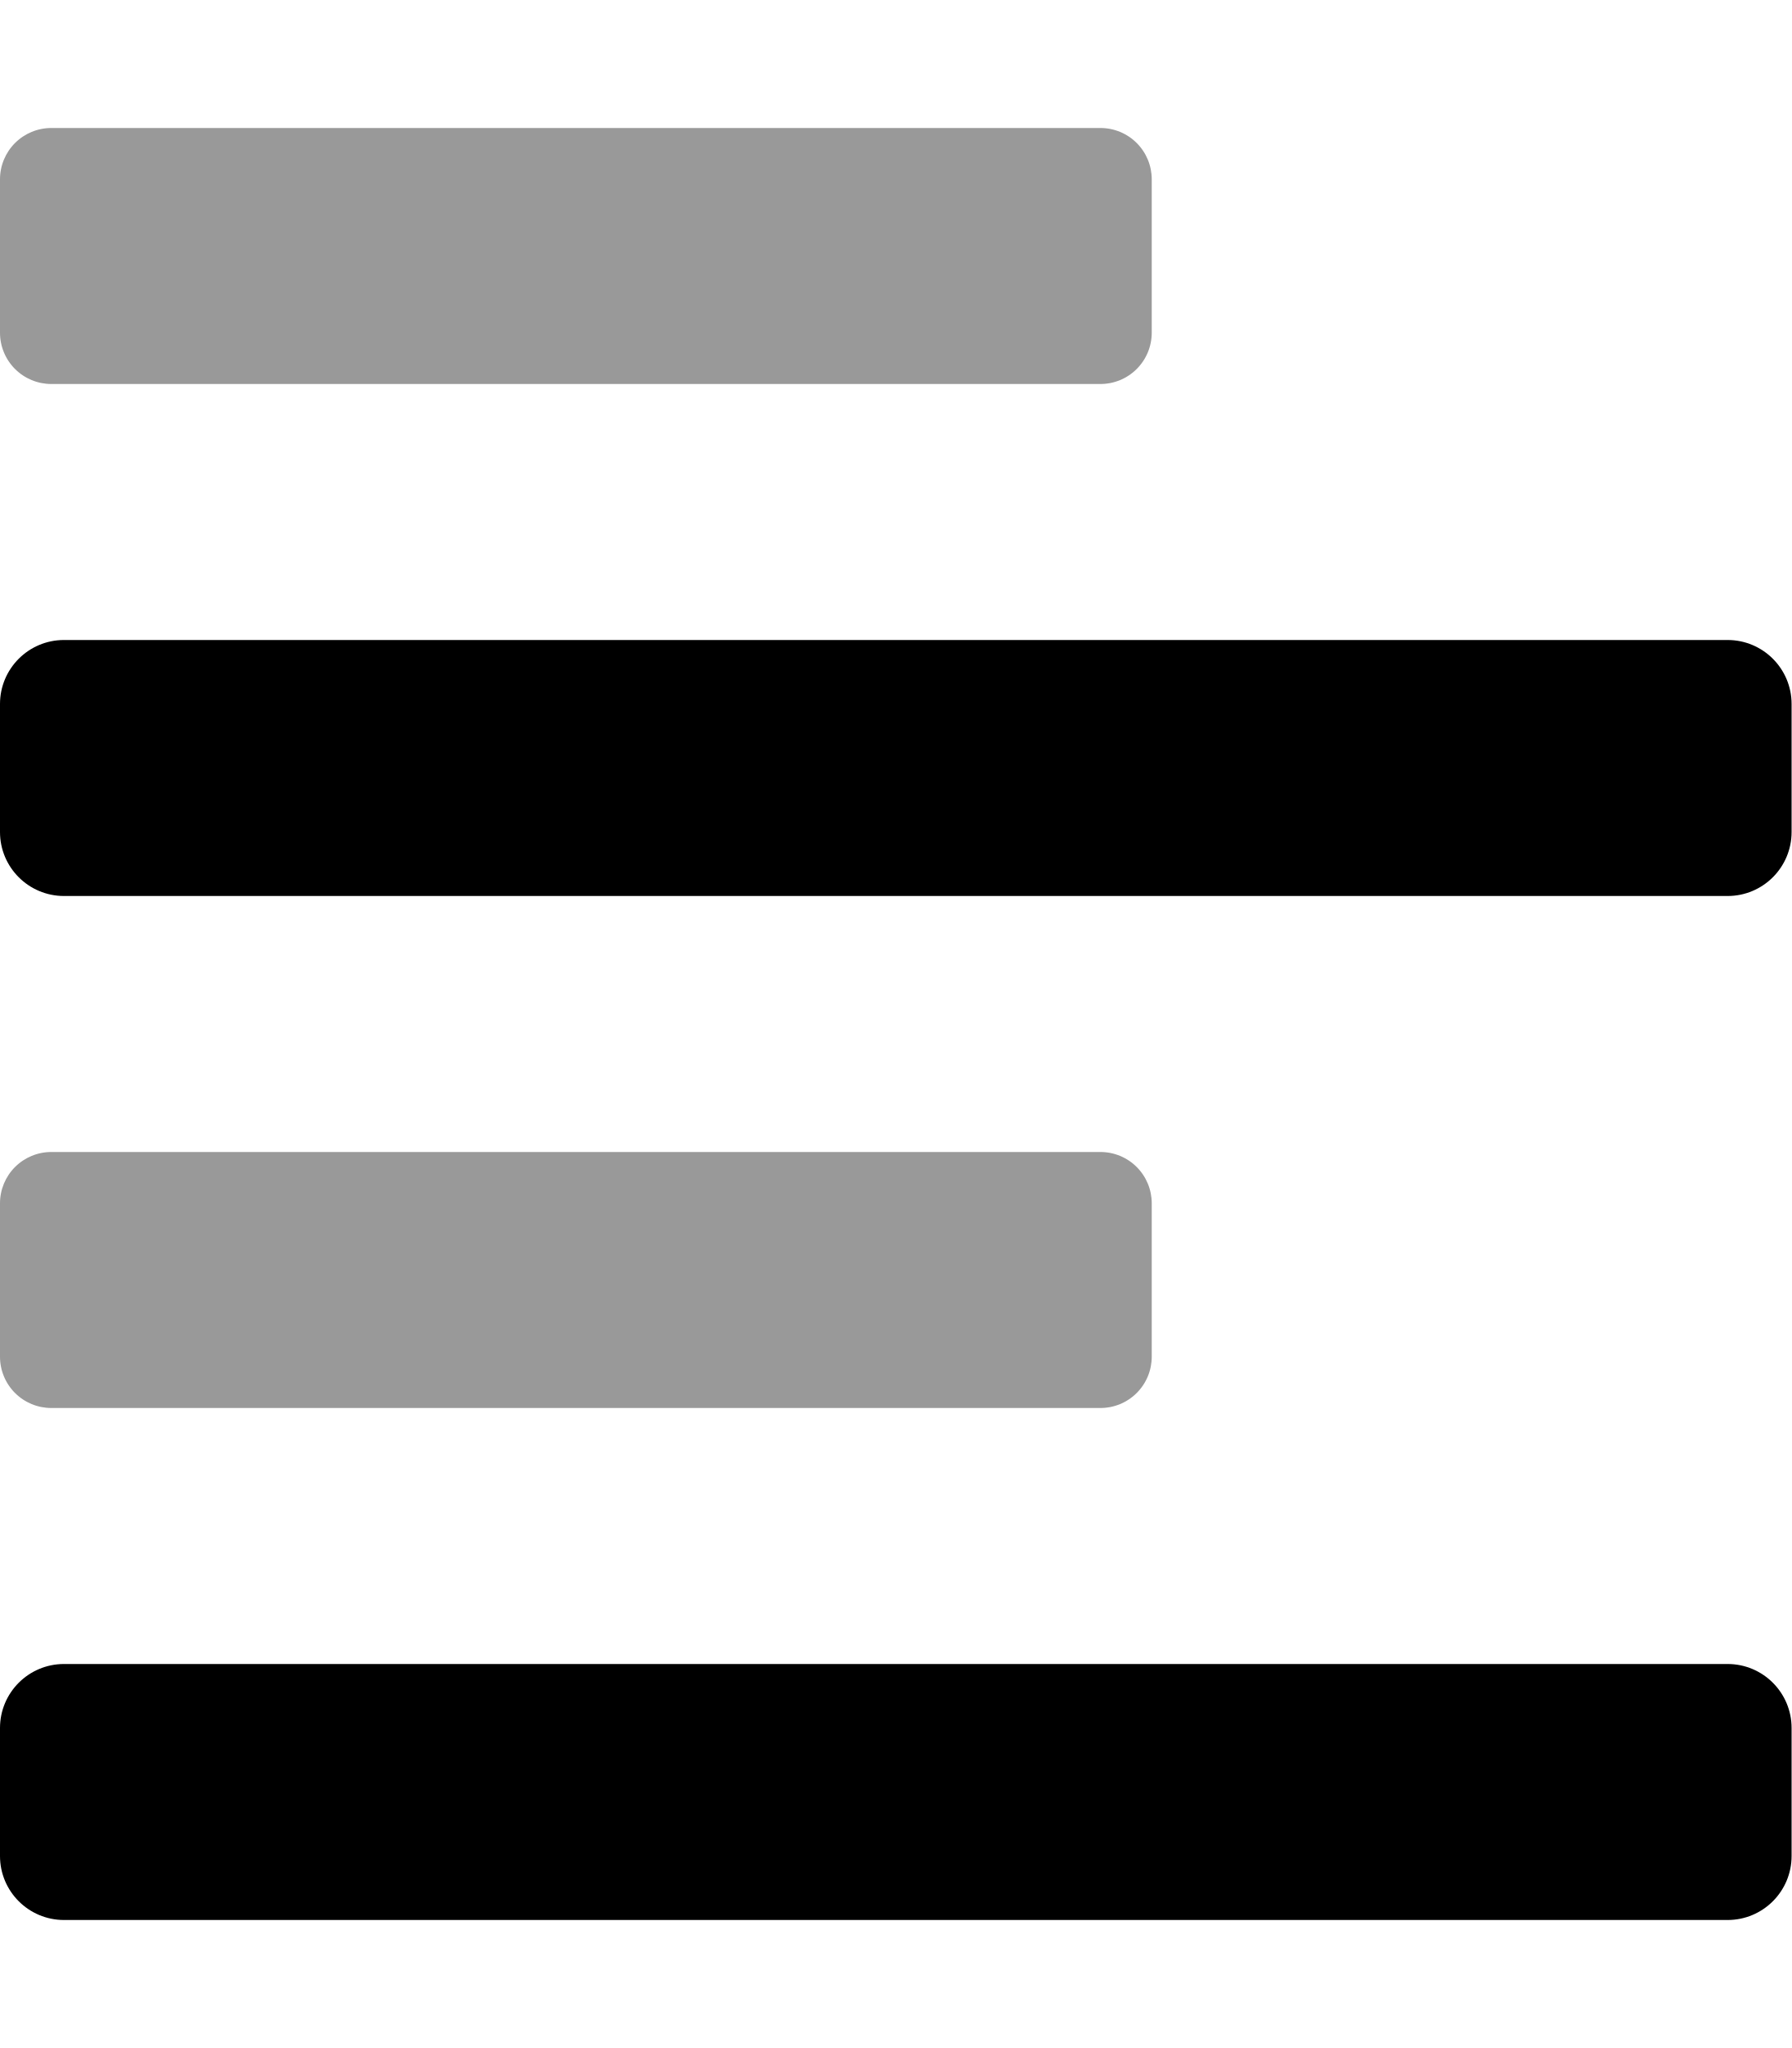
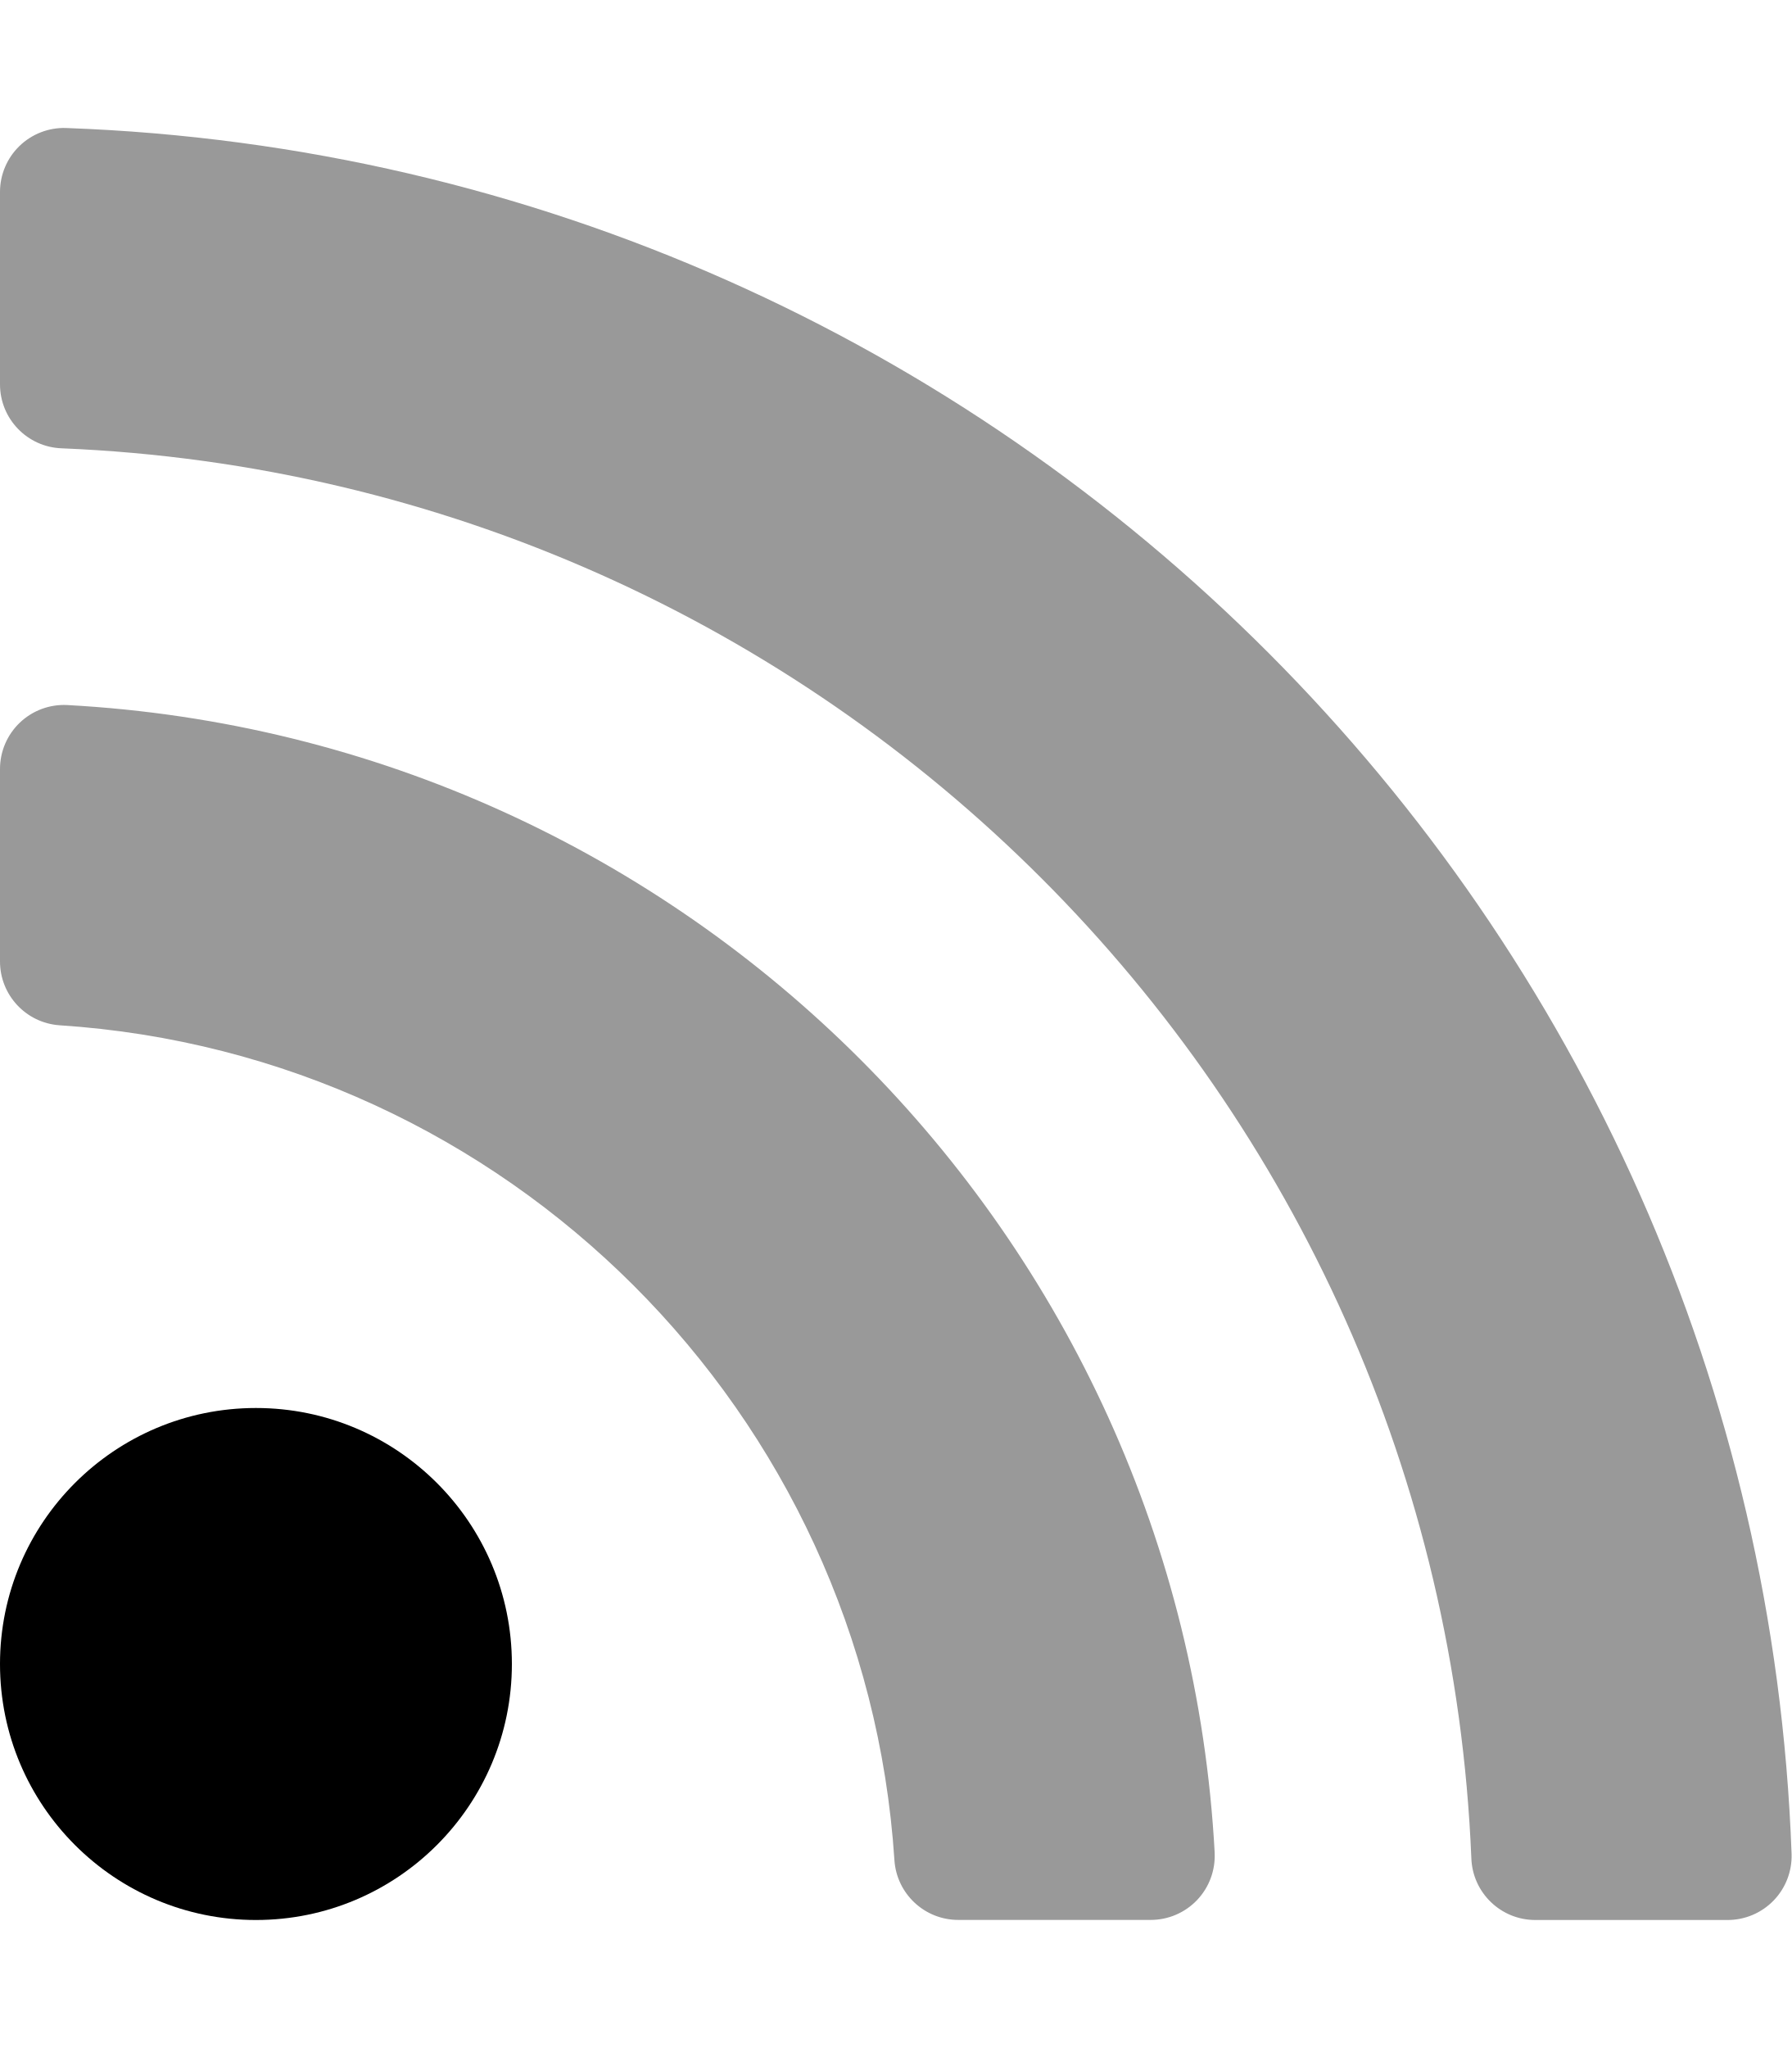
<svg xmlns="http://www.w3.org/2000/svg" aria-hidden="true" viewBox="0 0 448 512">
  <g>
-     <path fill="currentColor" d="M12.83 352h262.34A12.82 12.82 0 00288 339.17v-38.34A12.82 12.82 0 00275.17 288H12.83A12.82 12.82 0 000 300.83v38.34A12.82 12.82 0 0012.83 352zm0-256h262.34A12.82 12.82 0 00288 83.17V44.83A12.82 12.82 0 00275.17 32H12.83A12.82 12.82 0 000 44.83v38.34A12.82 12.82 0 0012.83 96z" opacity=".4" />
-     <path fill="currentColor" d="M432 160H16a16 16 0 00-16 16v32a16 16 0 0016 16h416a16 16 0 0016-16v-32a16 16 0 00-16-16zm0 256H16a16 16 0 00-16 16v32a16 16 0 0016 16h416a16 16 0 0016-16v-32a16 16 0 00-16-16z" />
+     <path fill="currentColor" d="M303.74 463.21c-8.35-154.6-132.18-278.59-286.95-286.95A16 16 0 000 192.25v48.07a16 16 0 0014.89 16c111.83 7.28 201.47 96.7 208.77 208.77a16 16 0 0016 14.89h48.07a16 16 0 0016-16.79zM16.5 32A16 16 0 000 48v48.08a16 16 0 0015.45 16c191.18 7.84 344.63 161.32 352.47 352.47a16 16 0 0016 15.45H432a16 16 0 0016-16.5C439.6 229.68 251.46 40.45 16.5 32z" opacity=".4" />
+     <path fill="currentColor" d="M0 416a64 64 0 1164 64 64 64 0 01-64-64z" />
  </g>
</svg>
